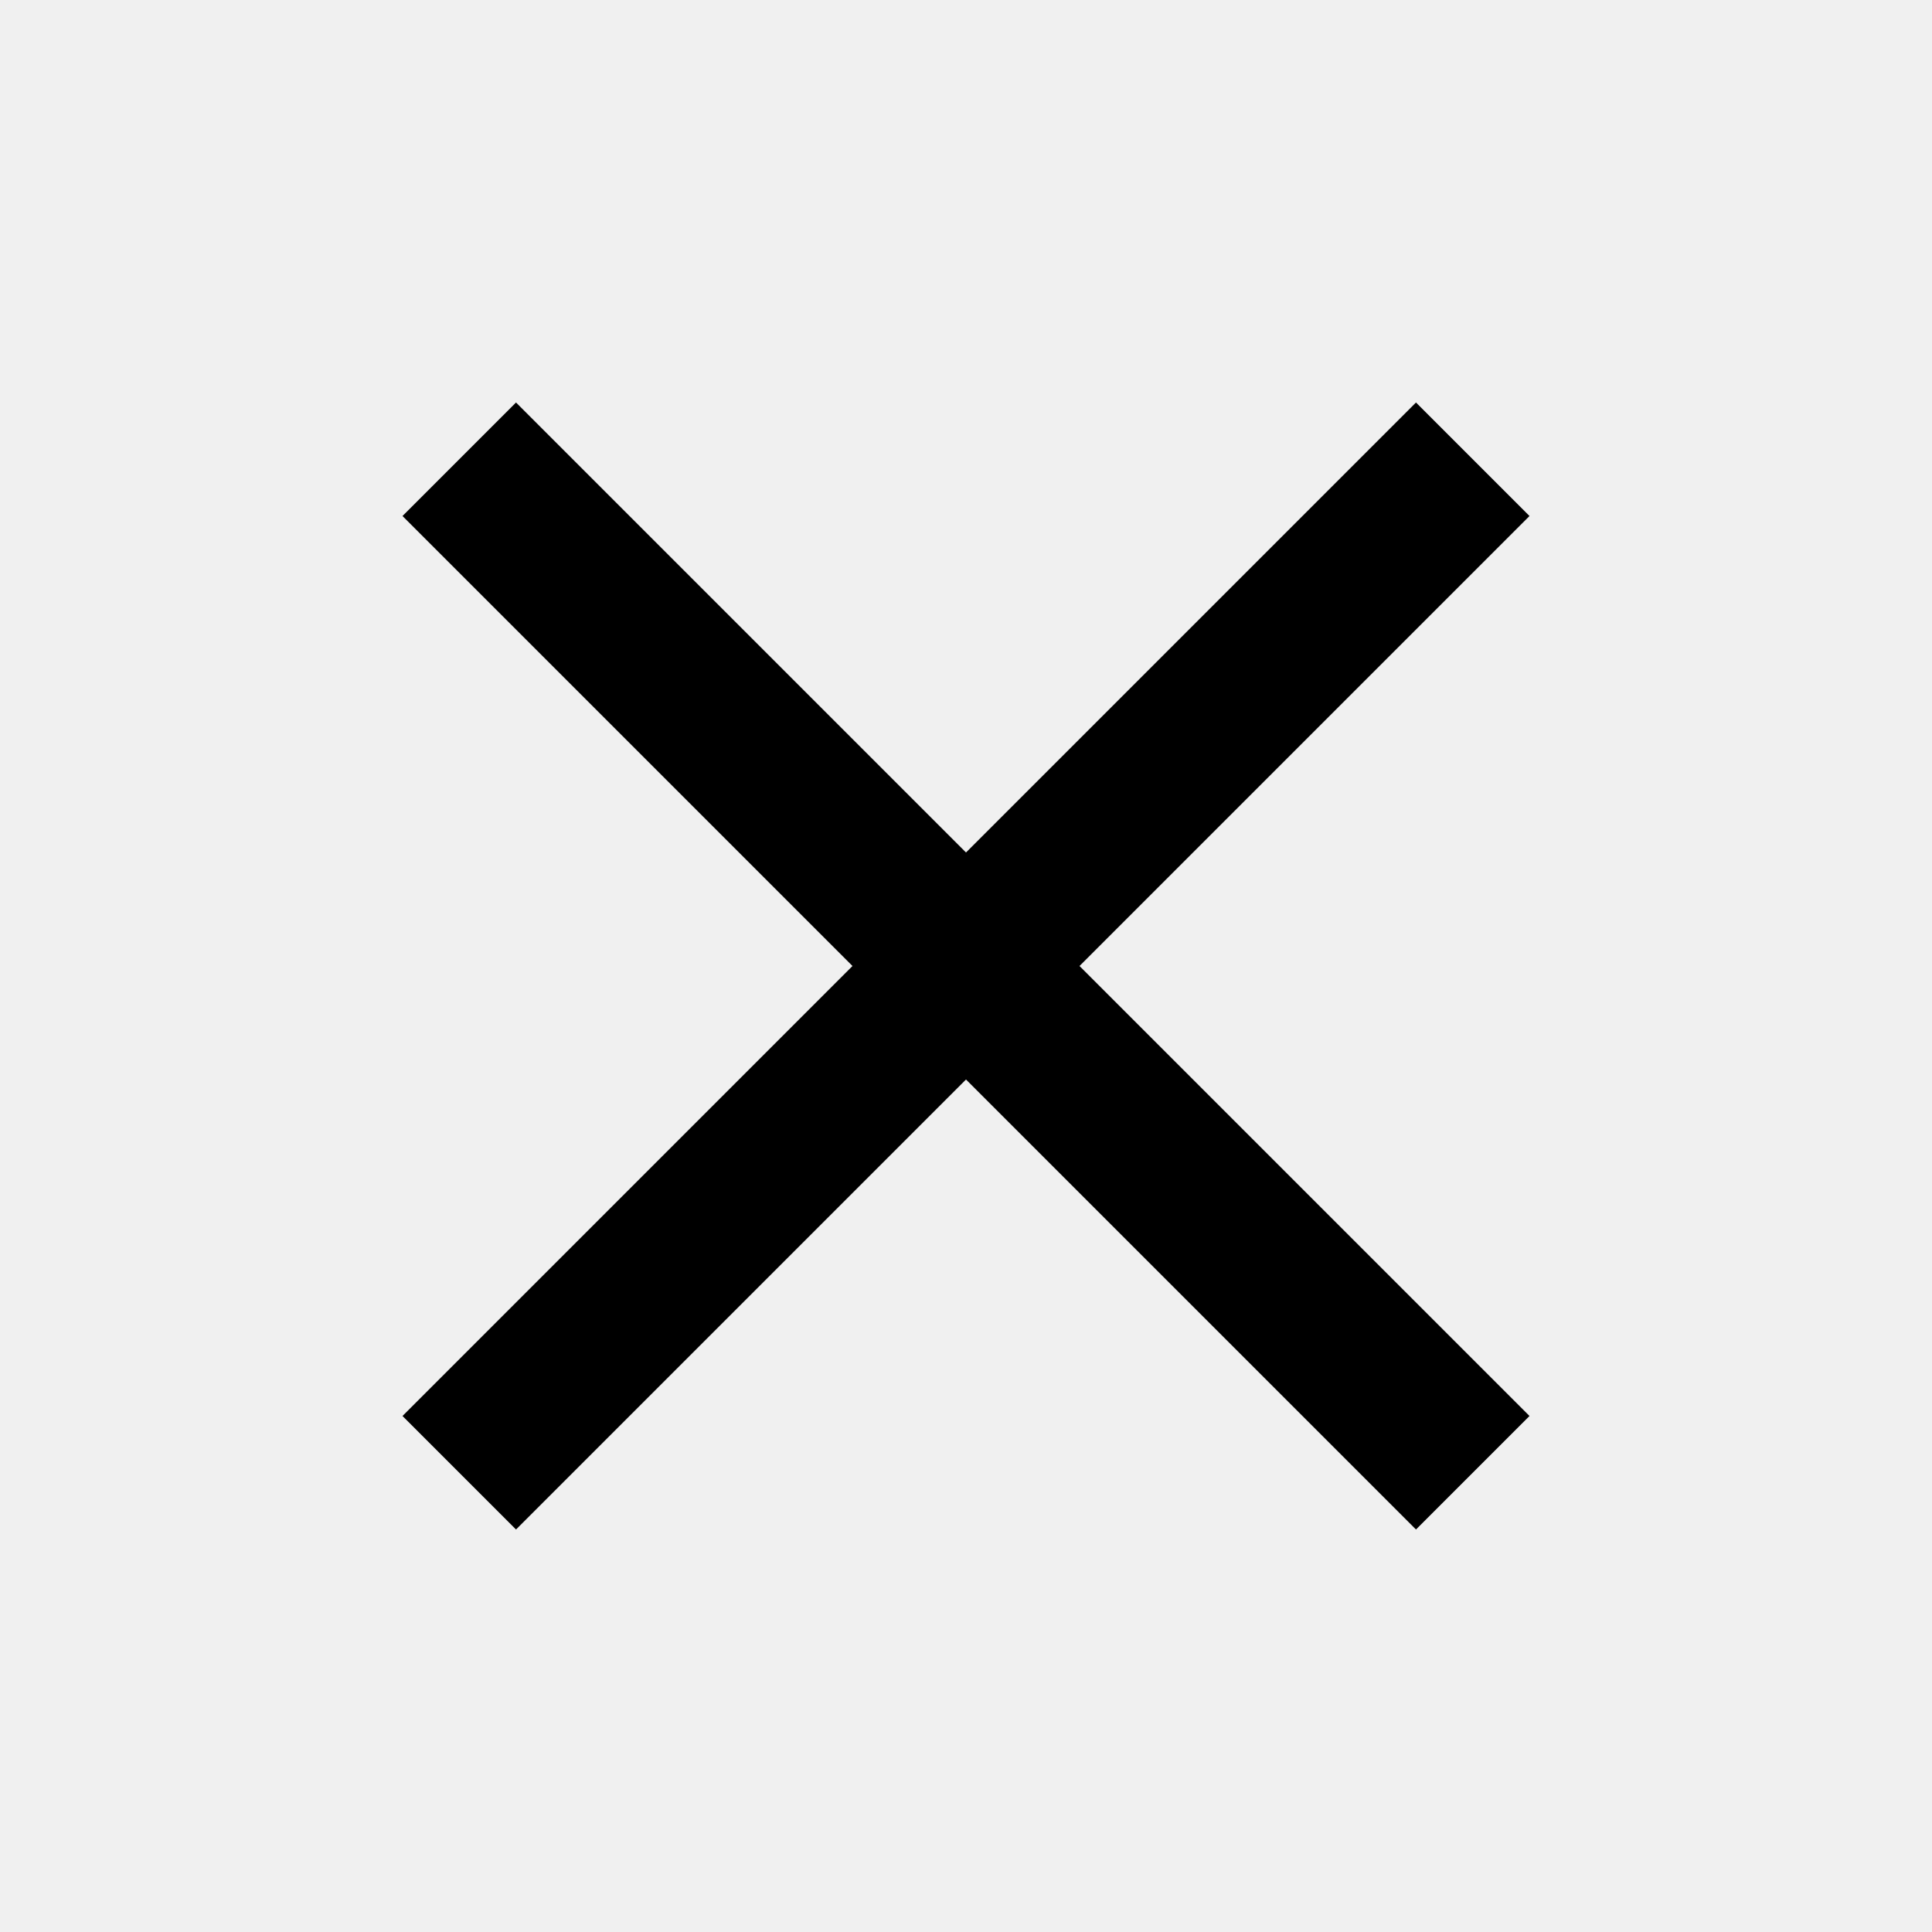
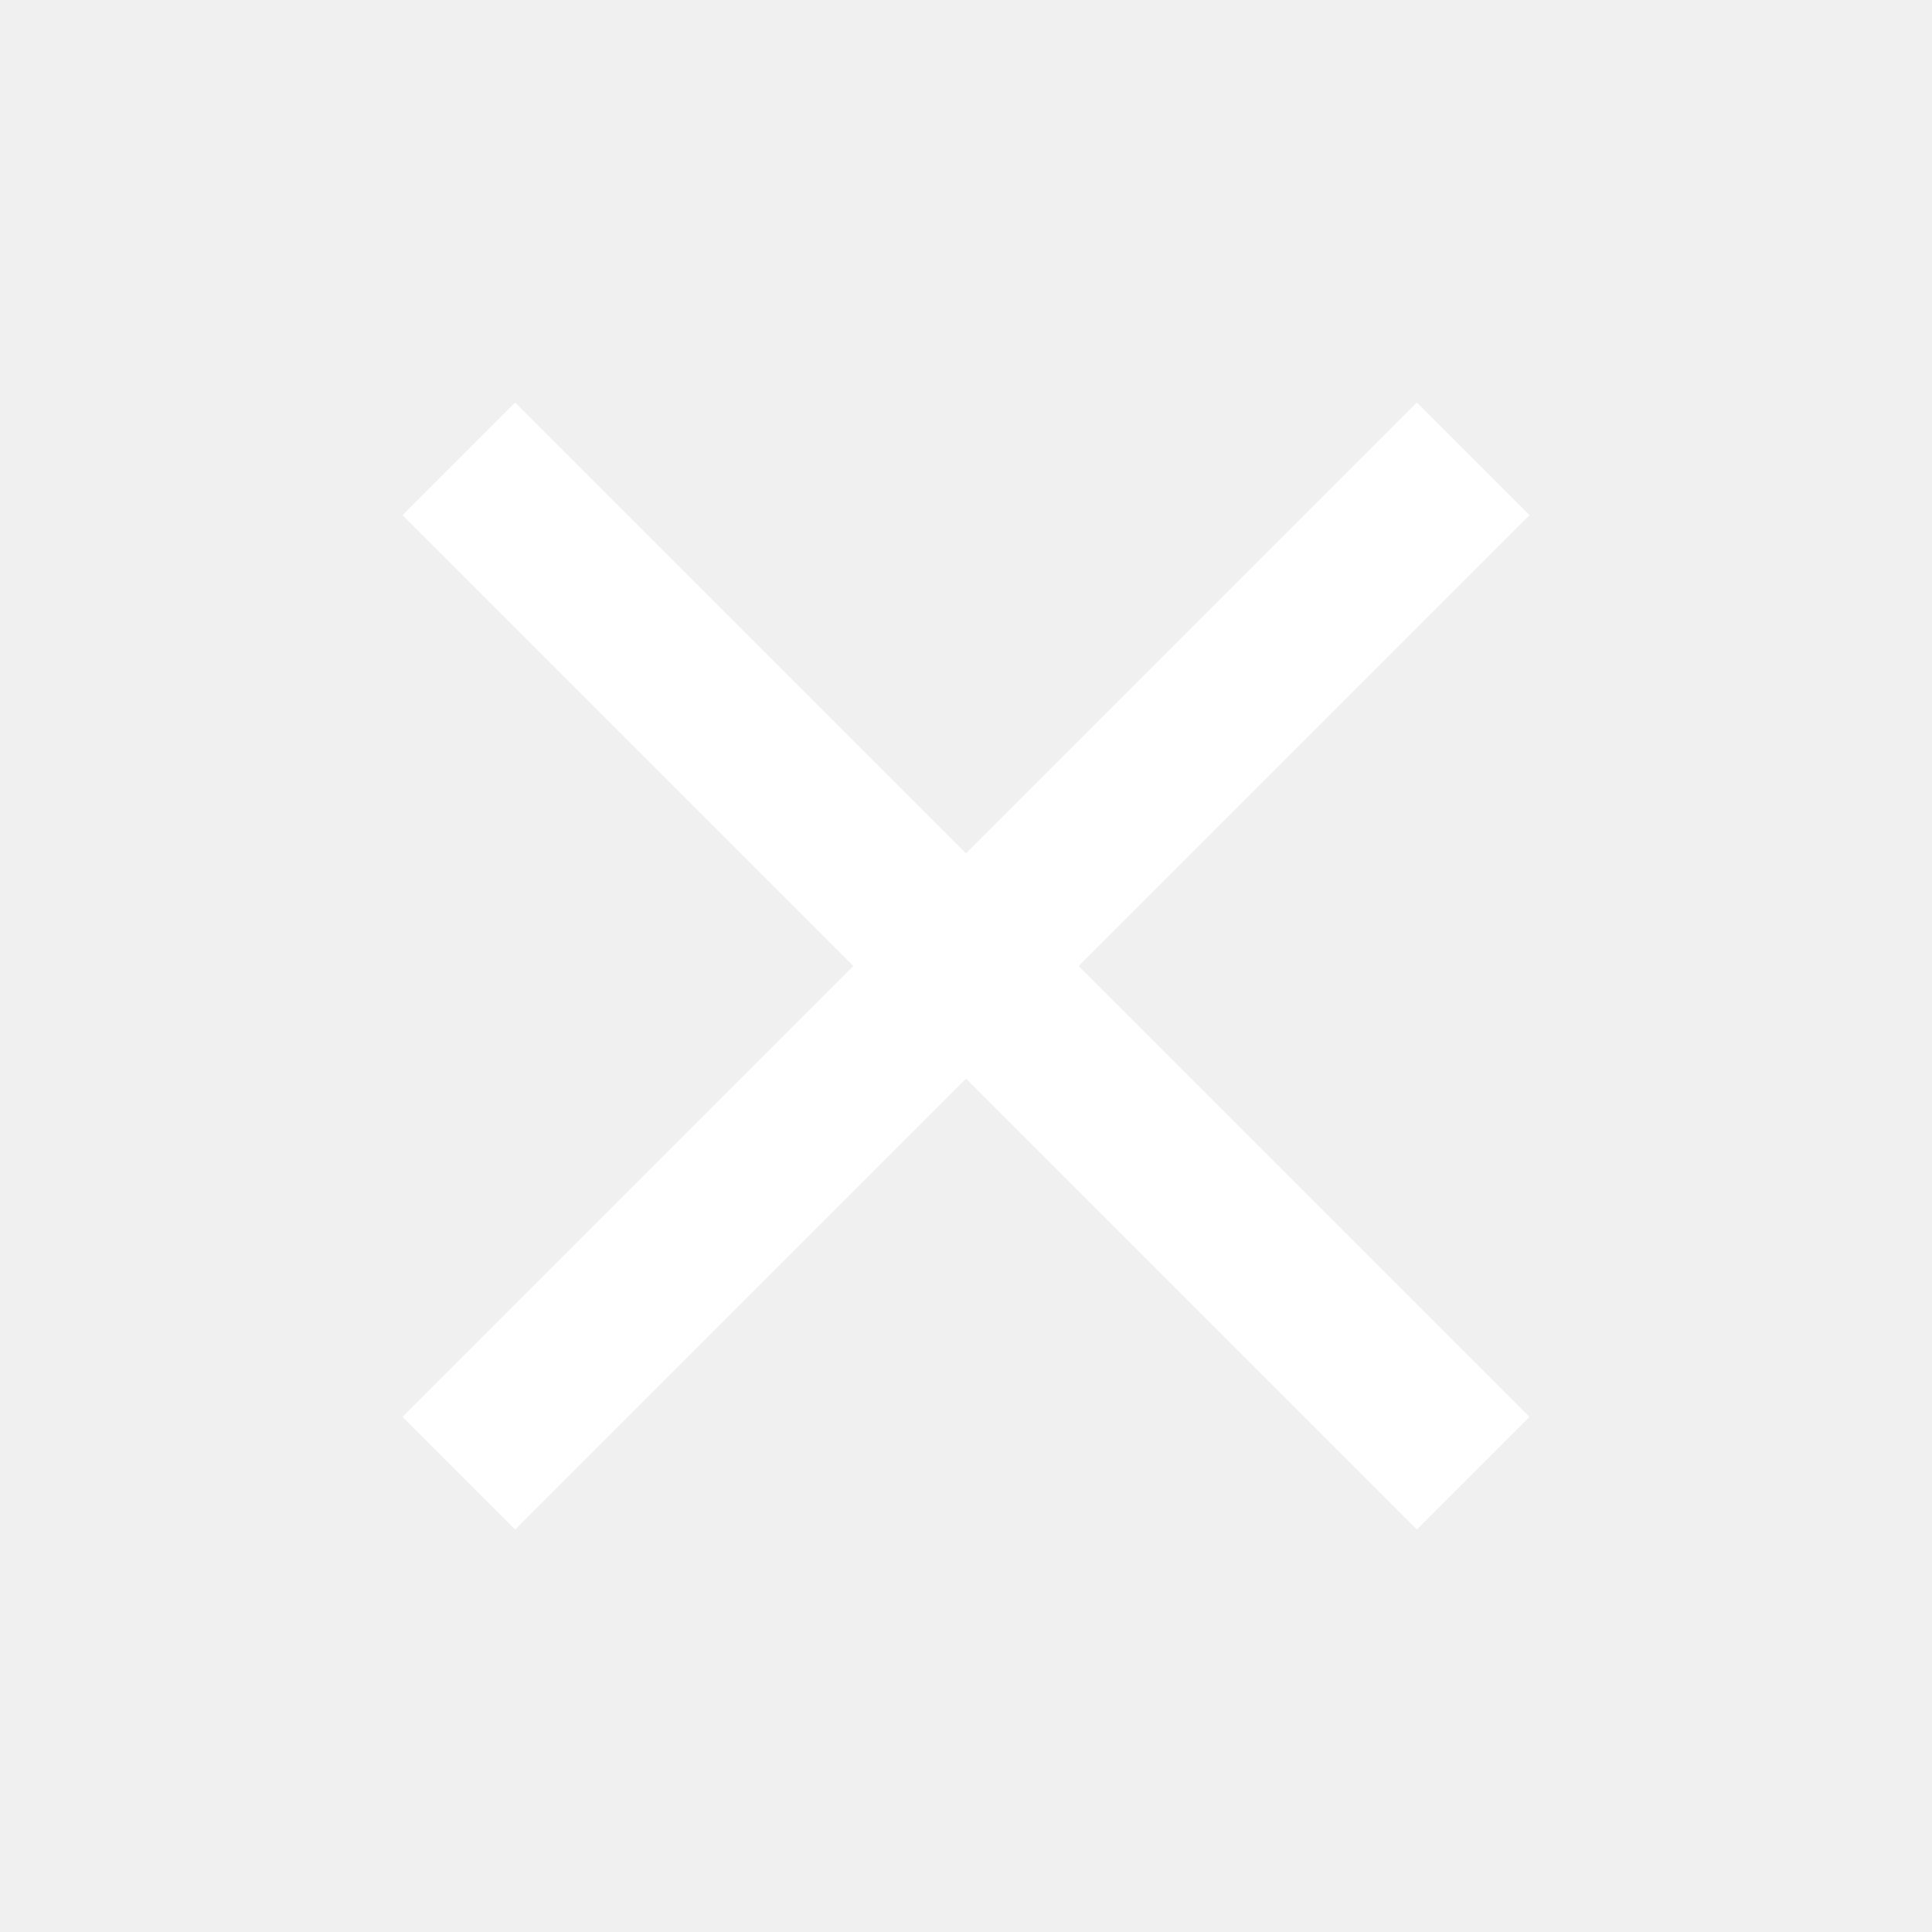
- <svg xmlns="http://www.w3.org/2000/svg" height="24px" viewBox="0 0 24 24" width="24px" fill="#000000">
-   <path d="M0 0h24v24H0V0z" fill="none" />
-   <path d="M19 6.41L17.59 5 12 10.59 6.41 5 5 6.41 10.59 12 5 17.59 6.41 19 12 13.41 17.59 19 19 17.59 13.41 12 19 6.41z" />
+ <svg xmlns="http://www.w3.org/2000/svg" version="1.1" id="Layer_1" x="0px" y="0px" viewBox="0 0 24 24" style="enable-background:new 0 0 24 24;" xml:space="preserve">
+   <style type="text/css">
+ 	.st0{fill:#FFFFFF;}
+ </style>
+   <path class="st0" d="M19,6.4L17.6,5L12,10.6L6.4,5L5,6.4l5.6,5.6L5,17.6L6.4,19l5.6-5.6l5.6,5.6l1.4-1.4L13.4,12L19,6.4z" />
</svg>
